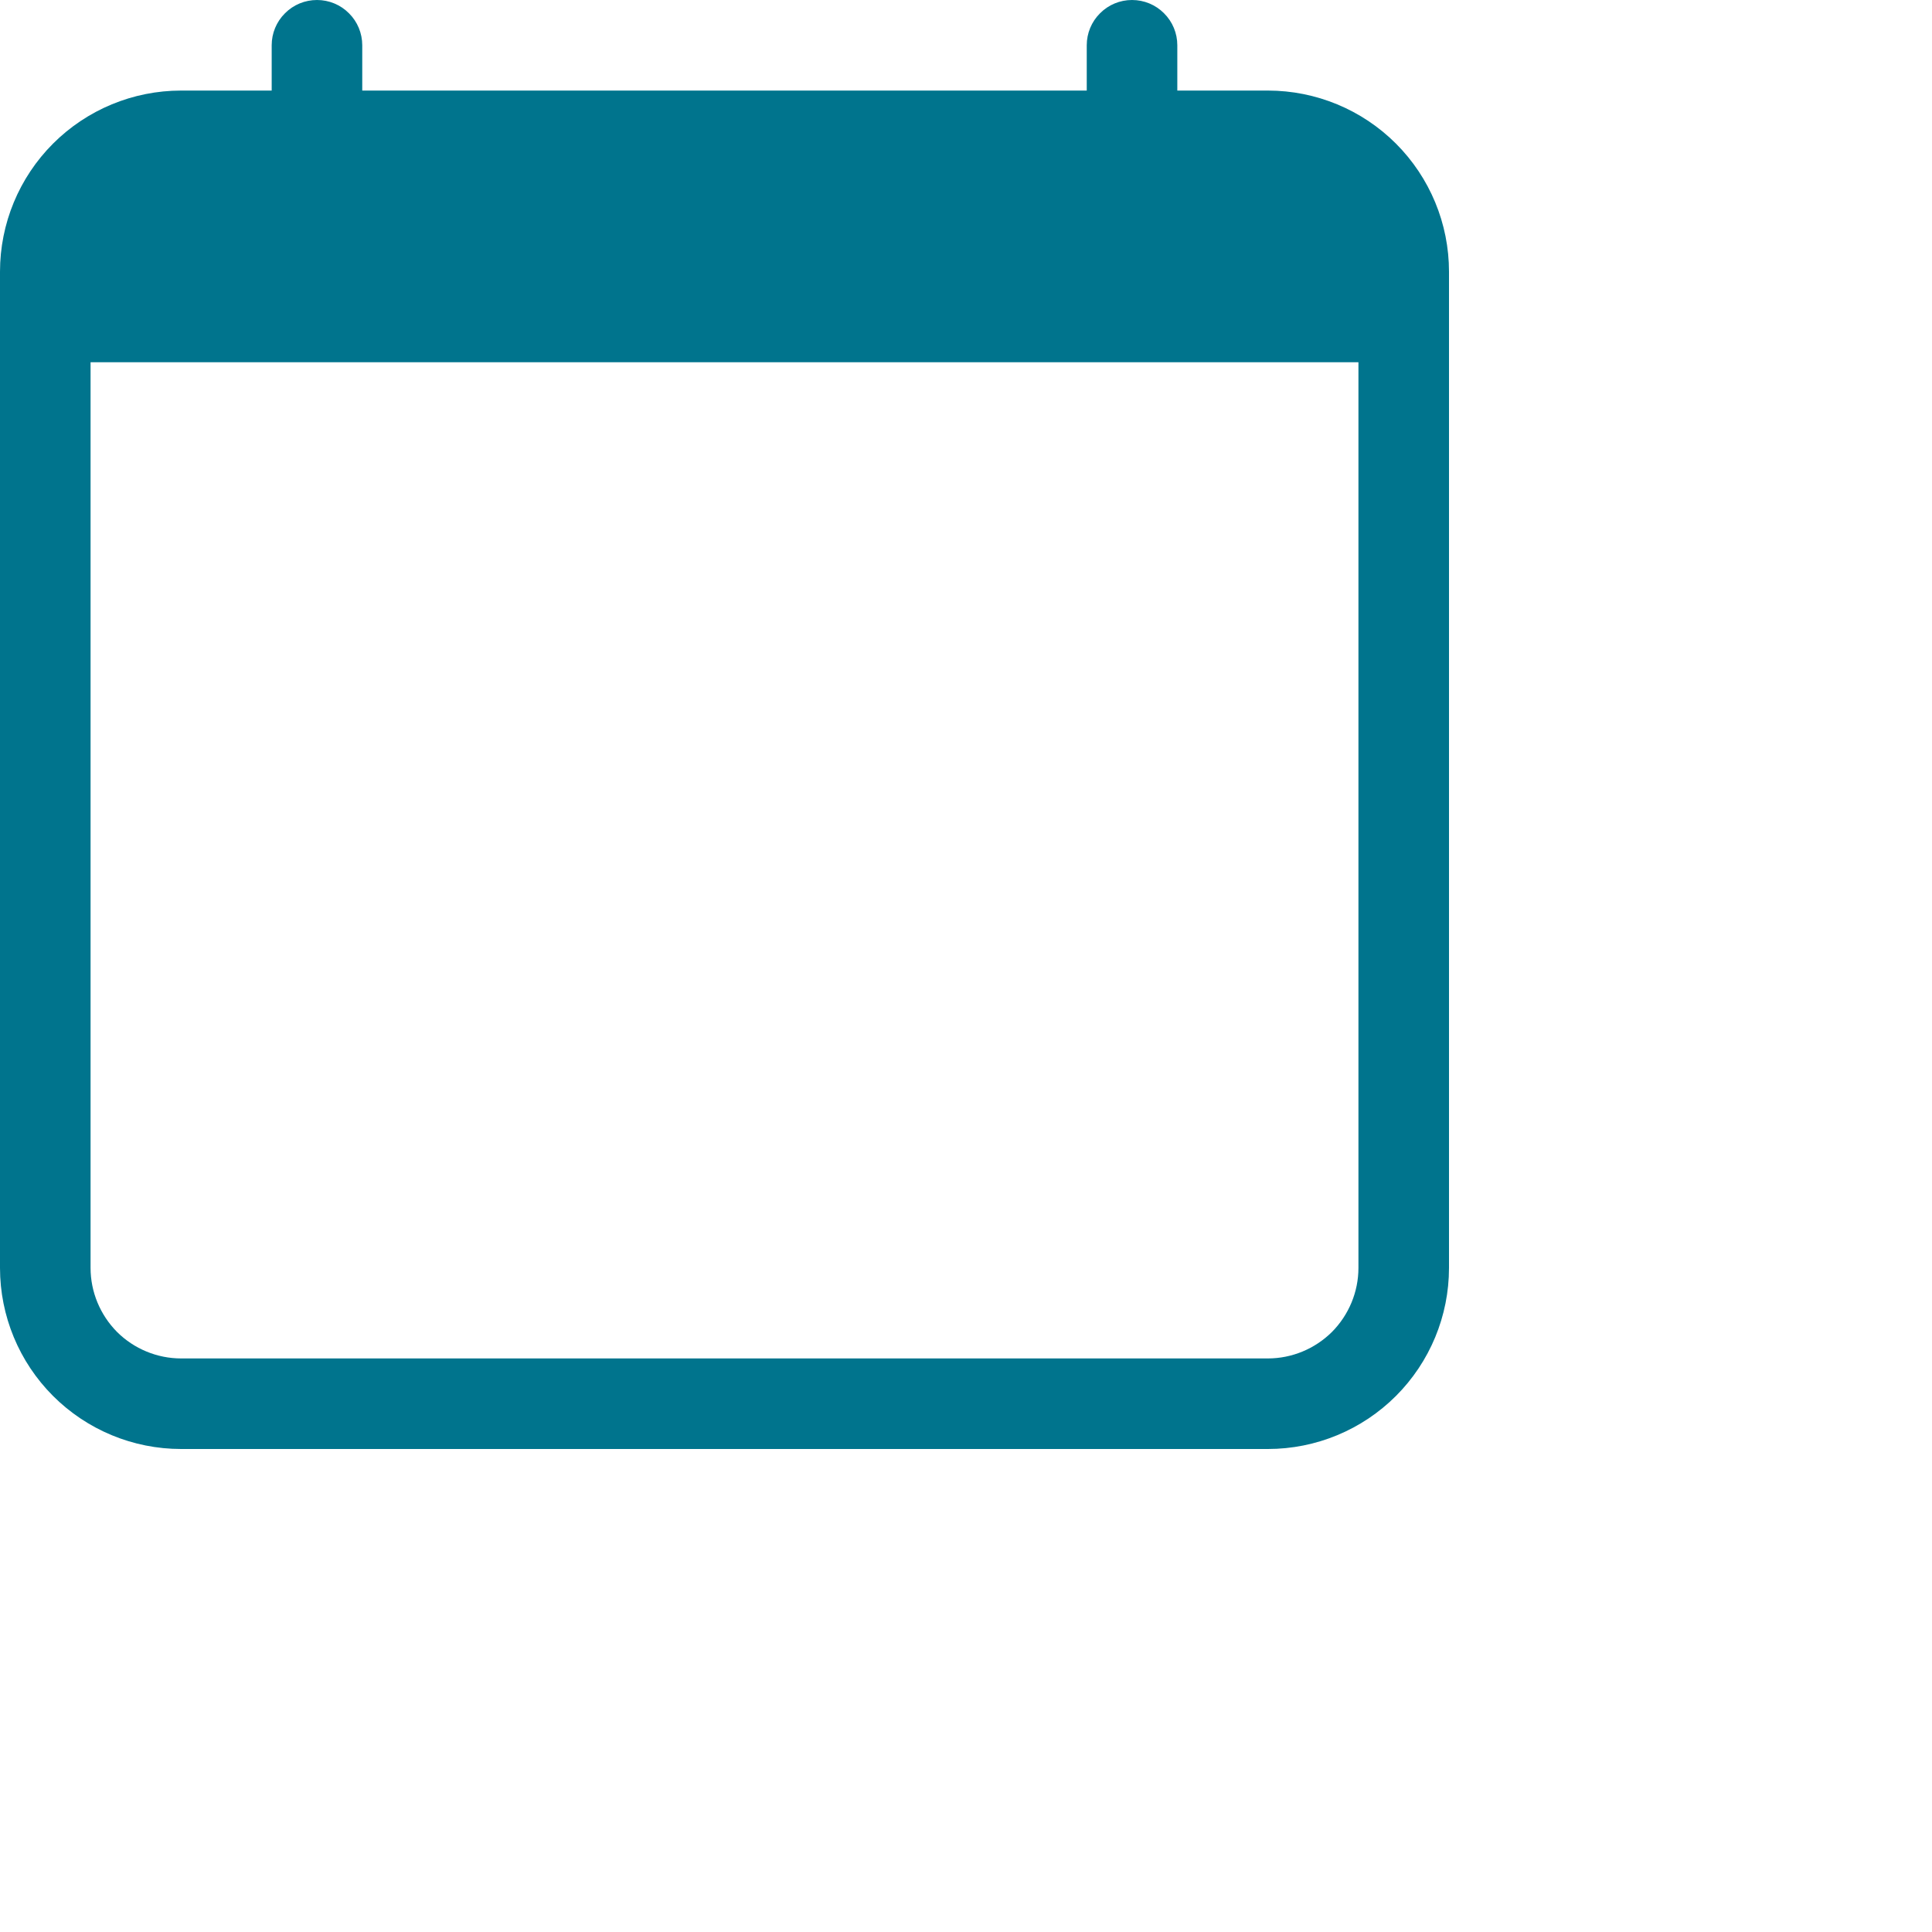
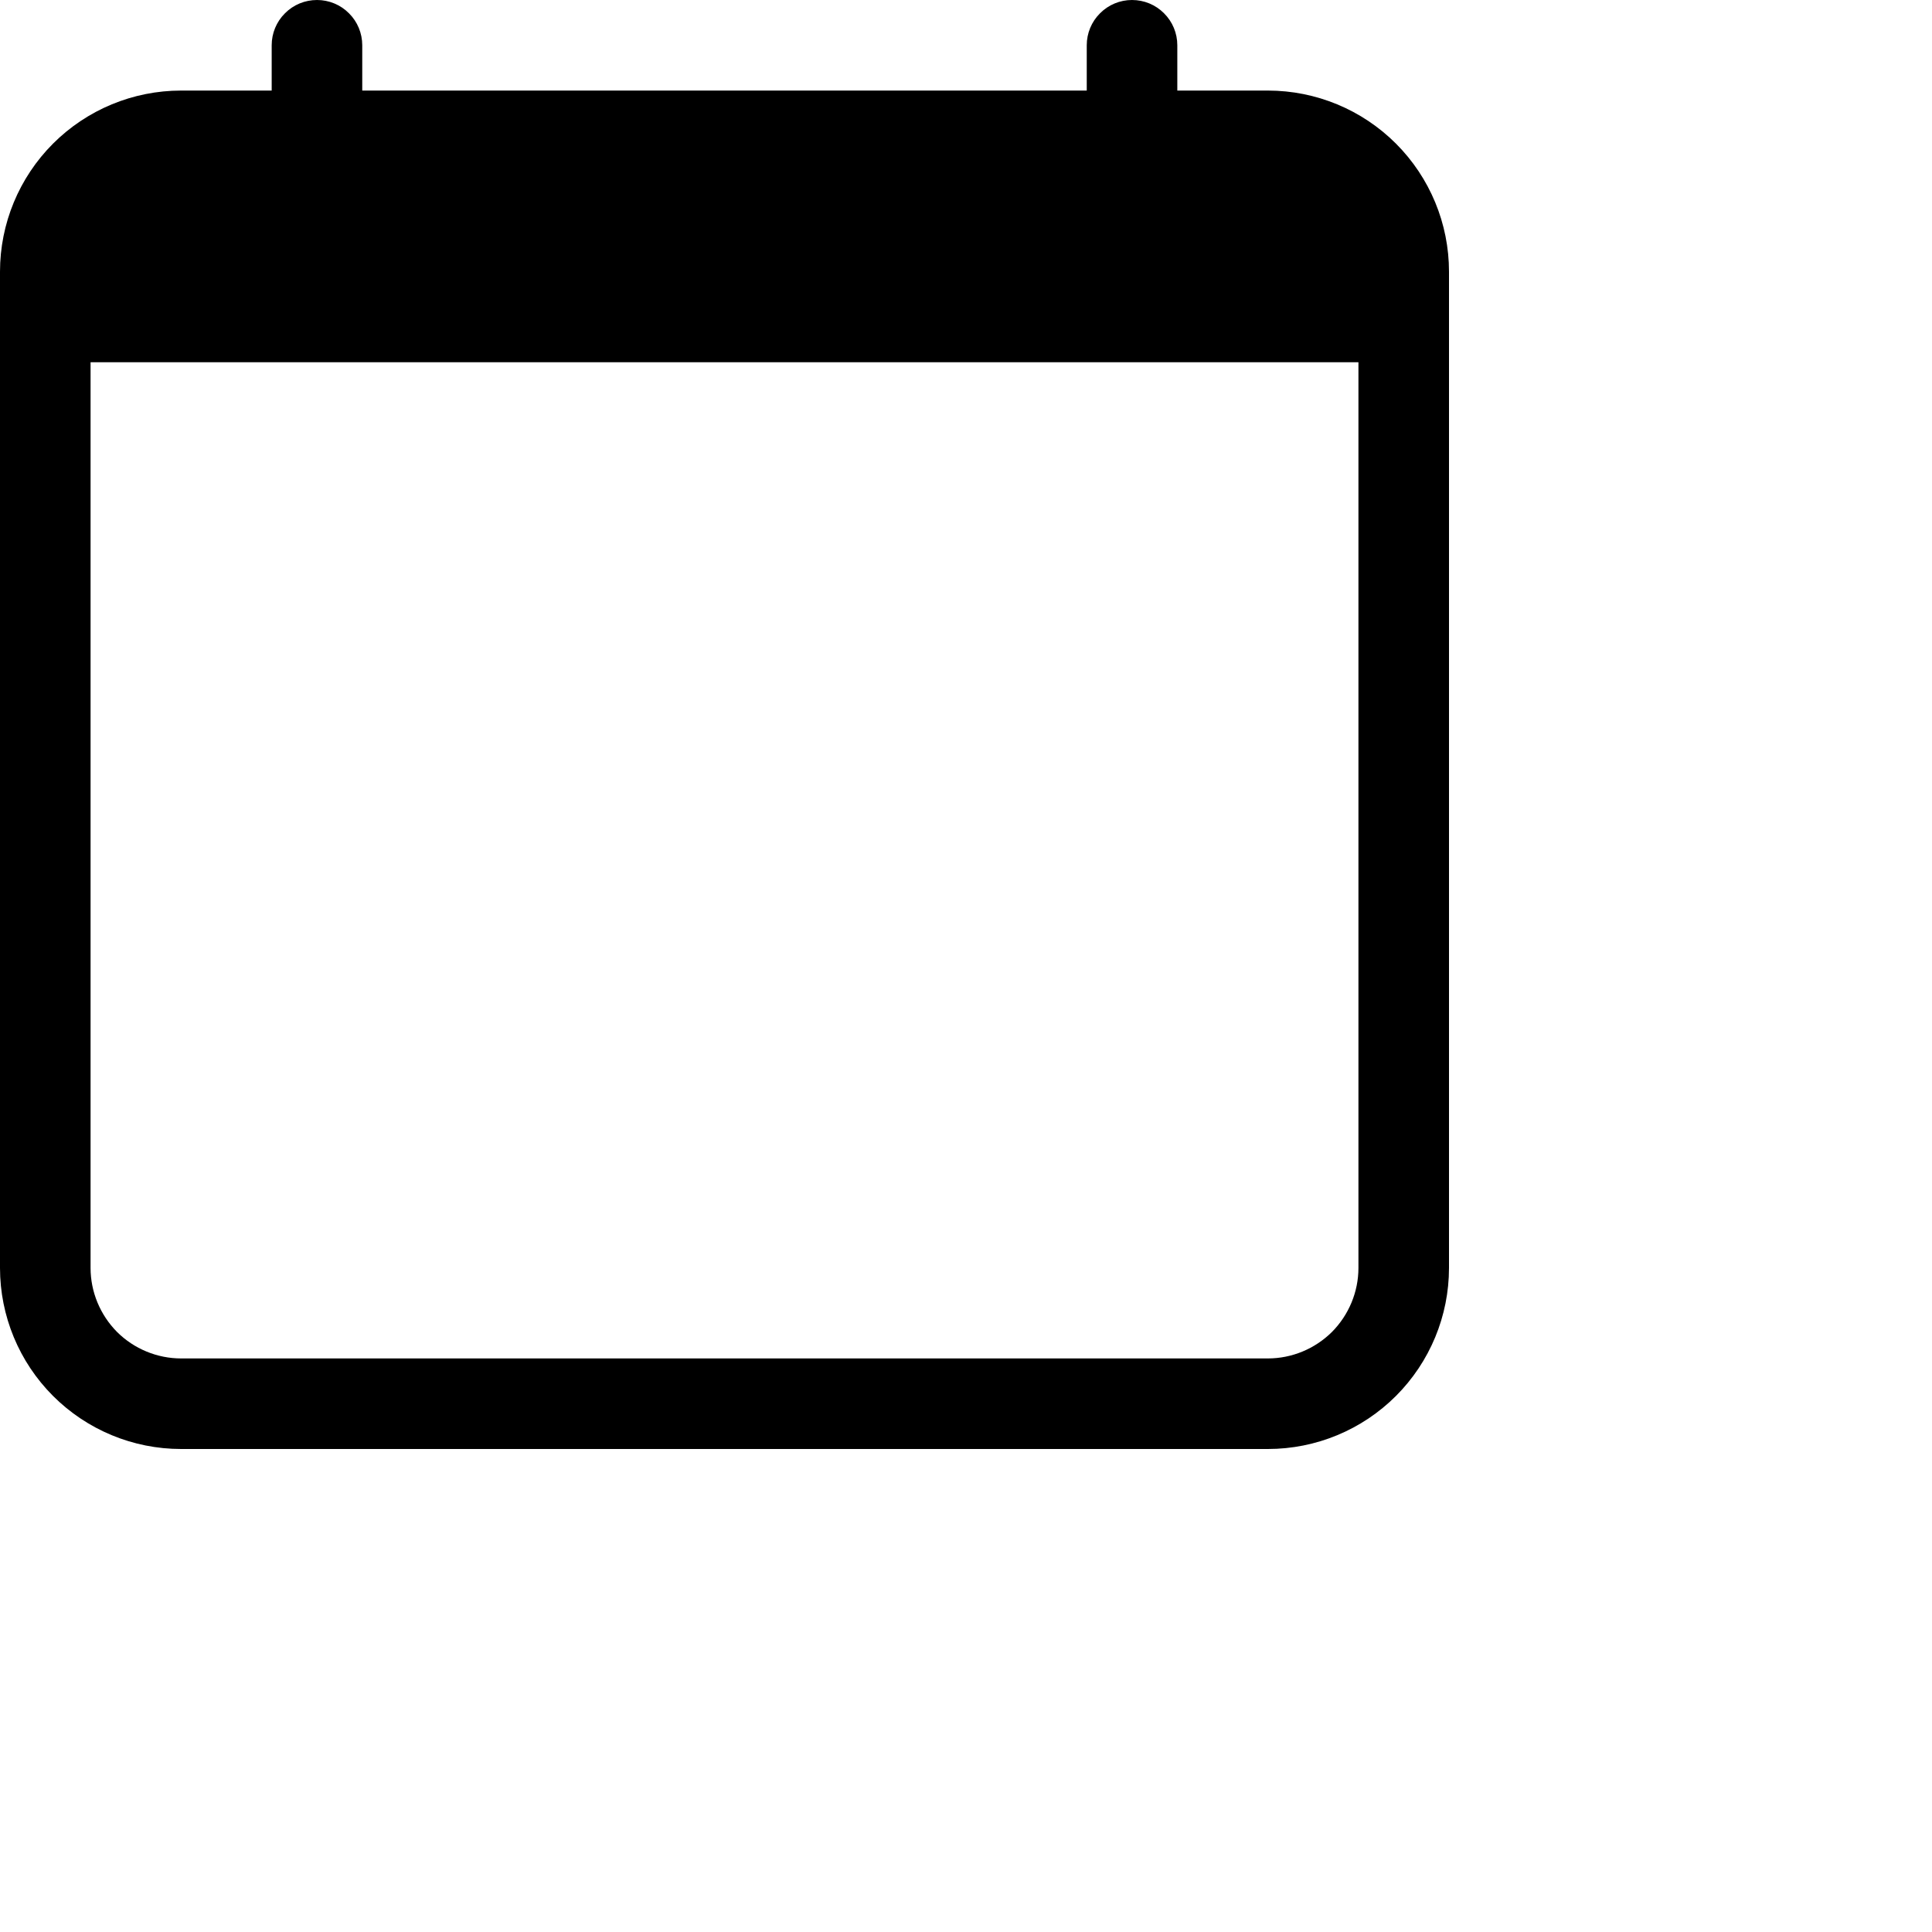
<svg xmlns="http://www.w3.org/2000/svg" width="24" height="24" viewBox="0 0 24 24" fill="none">
-   <path d="M3.938 0C4.087 0 4.23 0.059 4.335 0.165C4.441 0.27 4.5 0.413 4.5 0.562V1.125H13.5V0.562C13.5 0.413 13.559 0.27 13.665 0.165C13.77 0.059 13.913 0 14.062 0C14.212 0 14.355 0.059 14.46 0.165C14.566 0.27 14.625 0.413 14.625 0.562V1.125H15.75C16.347 1.125 16.919 1.362 17.341 1.784C17.763 2.206 18 2.778 18 3.375V15.75C18 16.347 17.763 16.919 17.341 17.341C16.919 17.763 16.347 18 15.75 18H2.25C1.653 18 1.081 17.763 0.659 17.341C0.237 16.919 0 16.347 0 15.75V3.375C0 2.778 0.237 2.206 0.659 1.784C1.081 1.362 1.653 1.125 2.25 1.125H3.375V0.562C3.375 0.413 3.434 0.27 3.54 0.165C3.645 0.059 3.788 0 3.938 0V0ZM1.125 4.5V15.75C1.125 16.048 1.244 16.334 1.454 16.546C1.665 16.756 1.952 16.875 2.25 16.875H15.75C16.048 16.875 16.334 16.756 16.546 16.546C16.756 16.334 16.875 16.048 16.875 15.75V4.5H1.125Z" fill="#00748D" />
+   <path d="M3.938 0C4.087 0 4.23 0.059 4.335 0.165C4.441 0.27 4.5 0.413 4.5 0.562V1.125H13.5V0.562C13.5 0.413 13.559 0.27 13.665 0.165C13.77 0.059 13.913 0 14.062 0C14.212 0 14.355 0.059 14.46 0.165C14.566 0.27 14.625 0.413 14.625 0.562V1.125H15.75C16.347 1.125 16.919 1.362 17.341 1.784C17.763 2.206 18 2.778 18 3.375V15.75C18 16.347 17.763 16.919 17.341 17.341C16.919 17.763 16.347 18 15.75 18H2.25C1.653 18 1.081 17.763 0.659 17.341C0.237 16.919 0 16.347 0 15.75V3.375C0 2.778 0.237 2.206 0.659 1.784C1.081 1.362 1.653 1.125 2.25 1.125H3.375V0.562C3.375 0.413 3.434 0.27 3.54 0.165C3.645 0.059 3.788 0 3.938 0V0ZM1.125 4.5V15.75C1.125 16.048 1.244 16.334 1.454 16.546C1.665 16.756 1.952 16.875 2.25 16.875H15.75C16.048 16.875 16.334 16.756 16.546 16.546C16.756 16.334 16.875 16.048 16.875 15.75V4.5H1.125Z" fill="currentColor" />
</svg>
